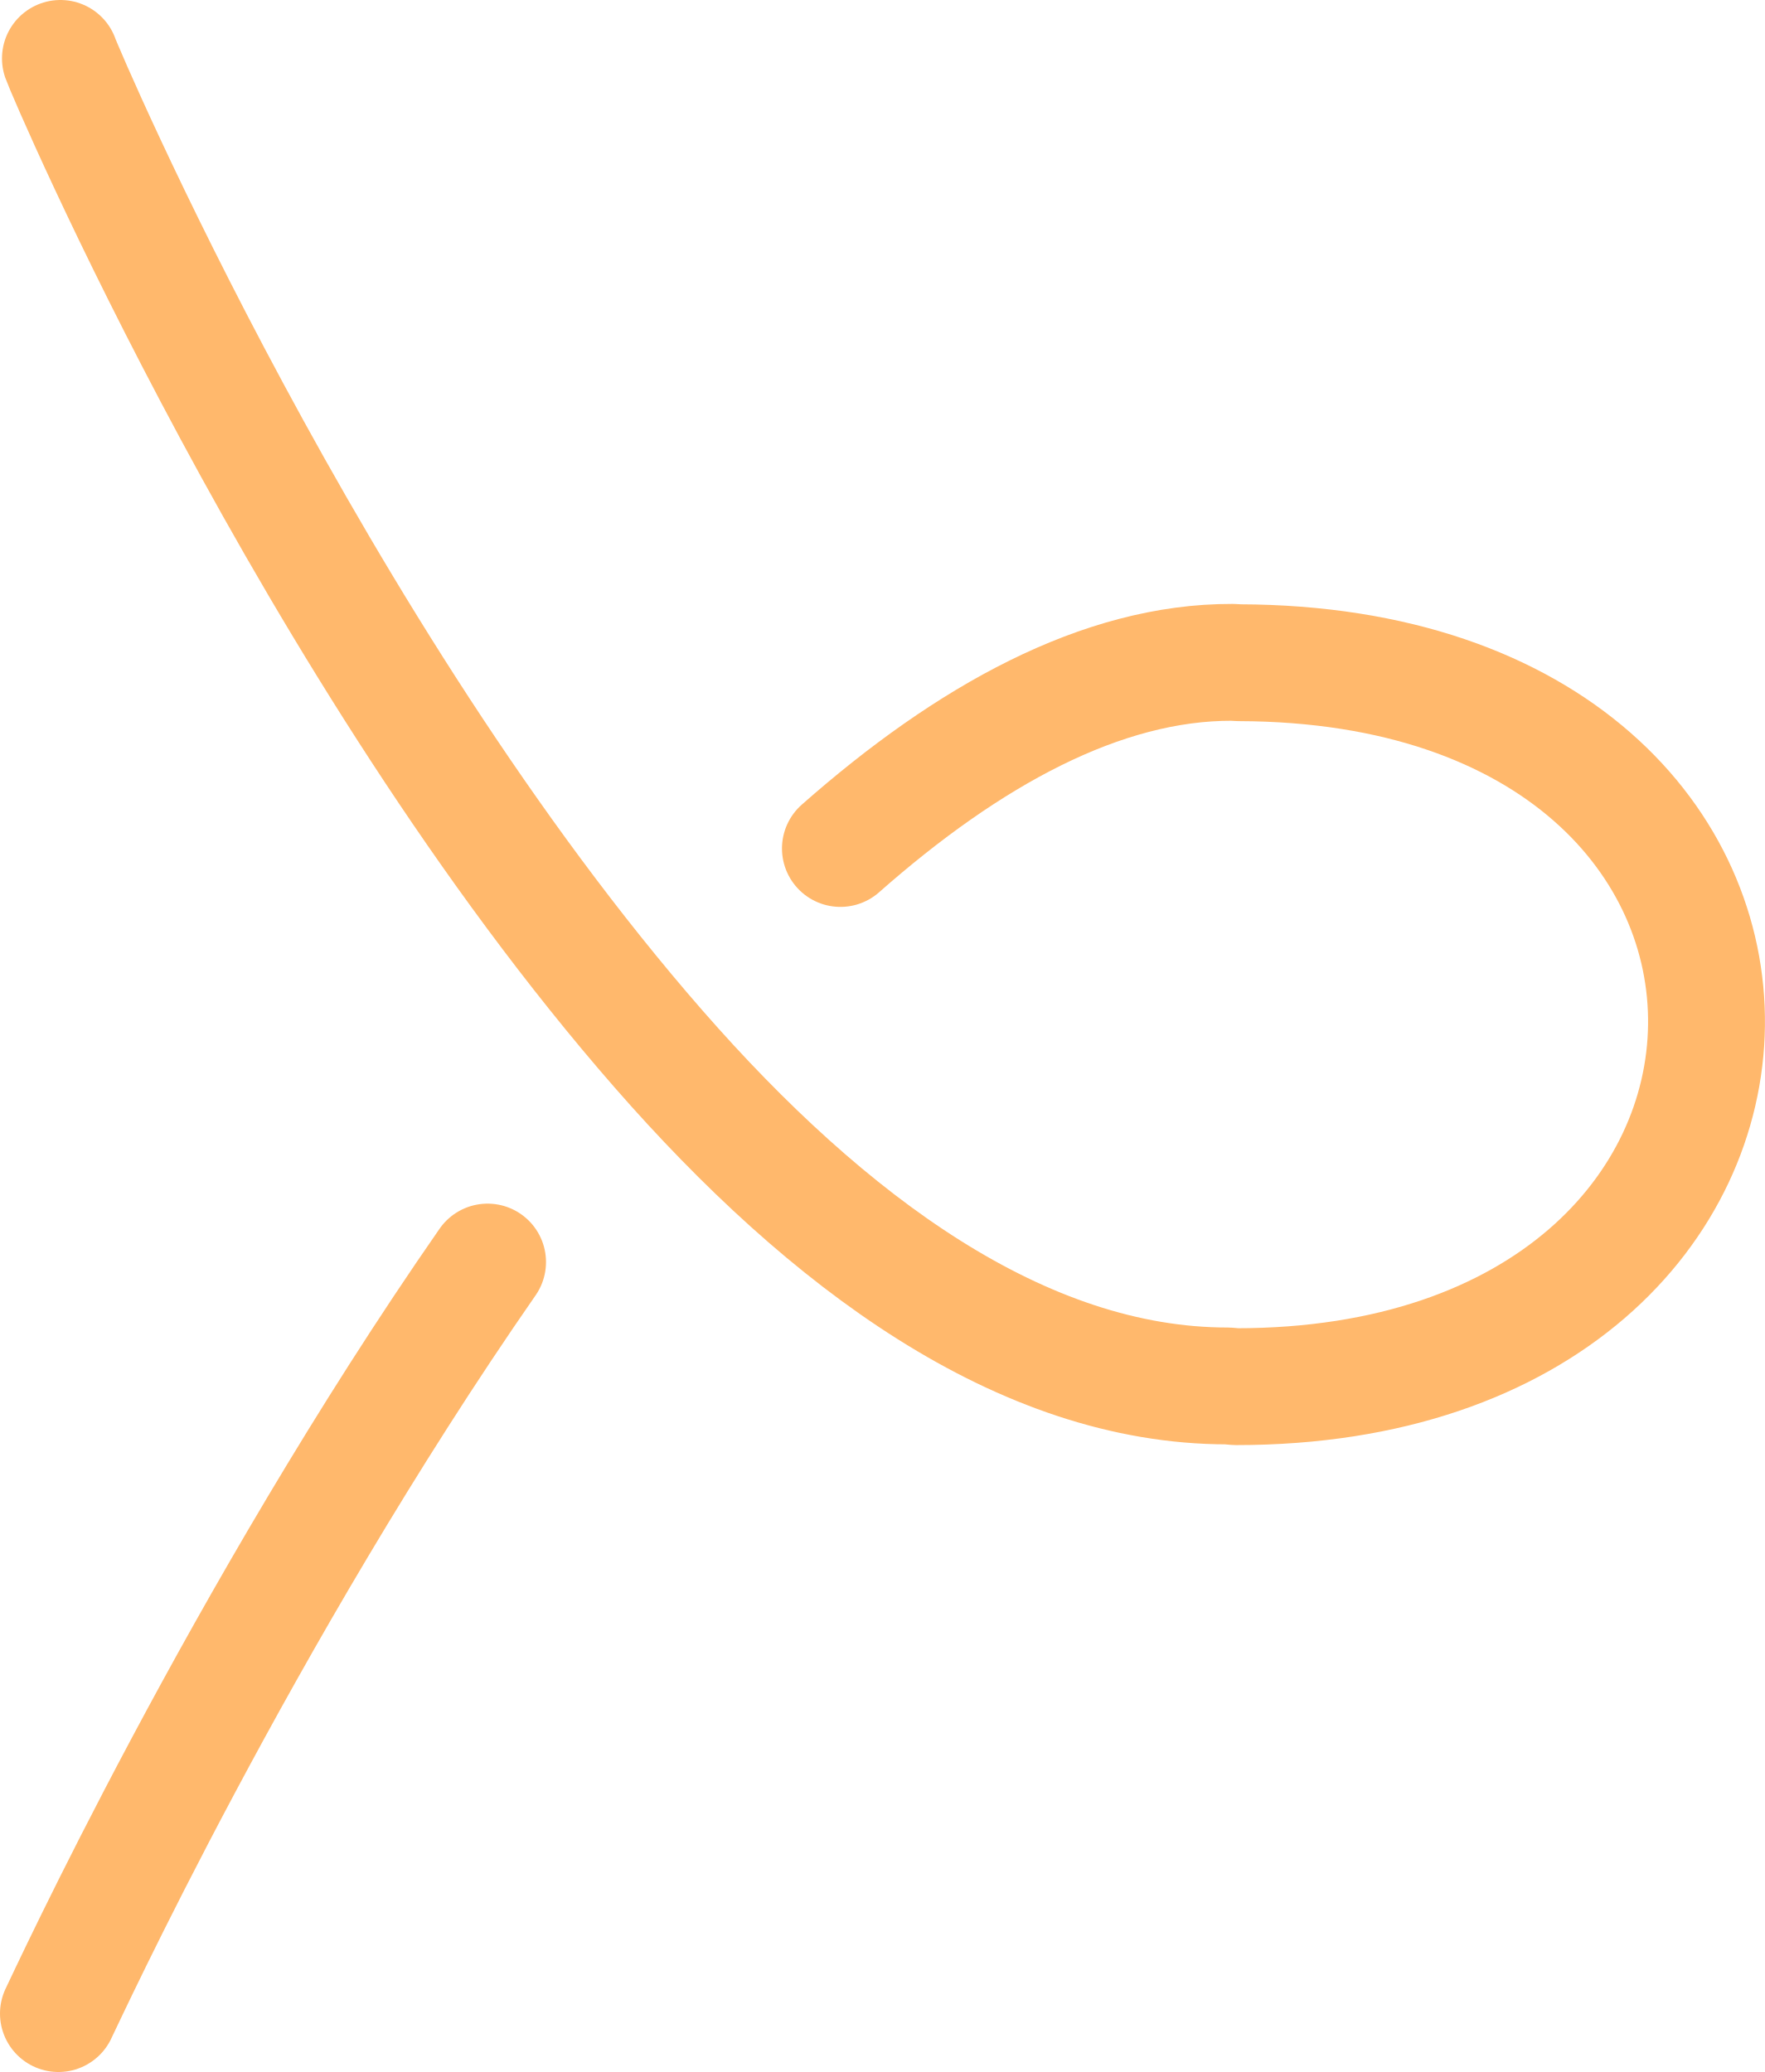
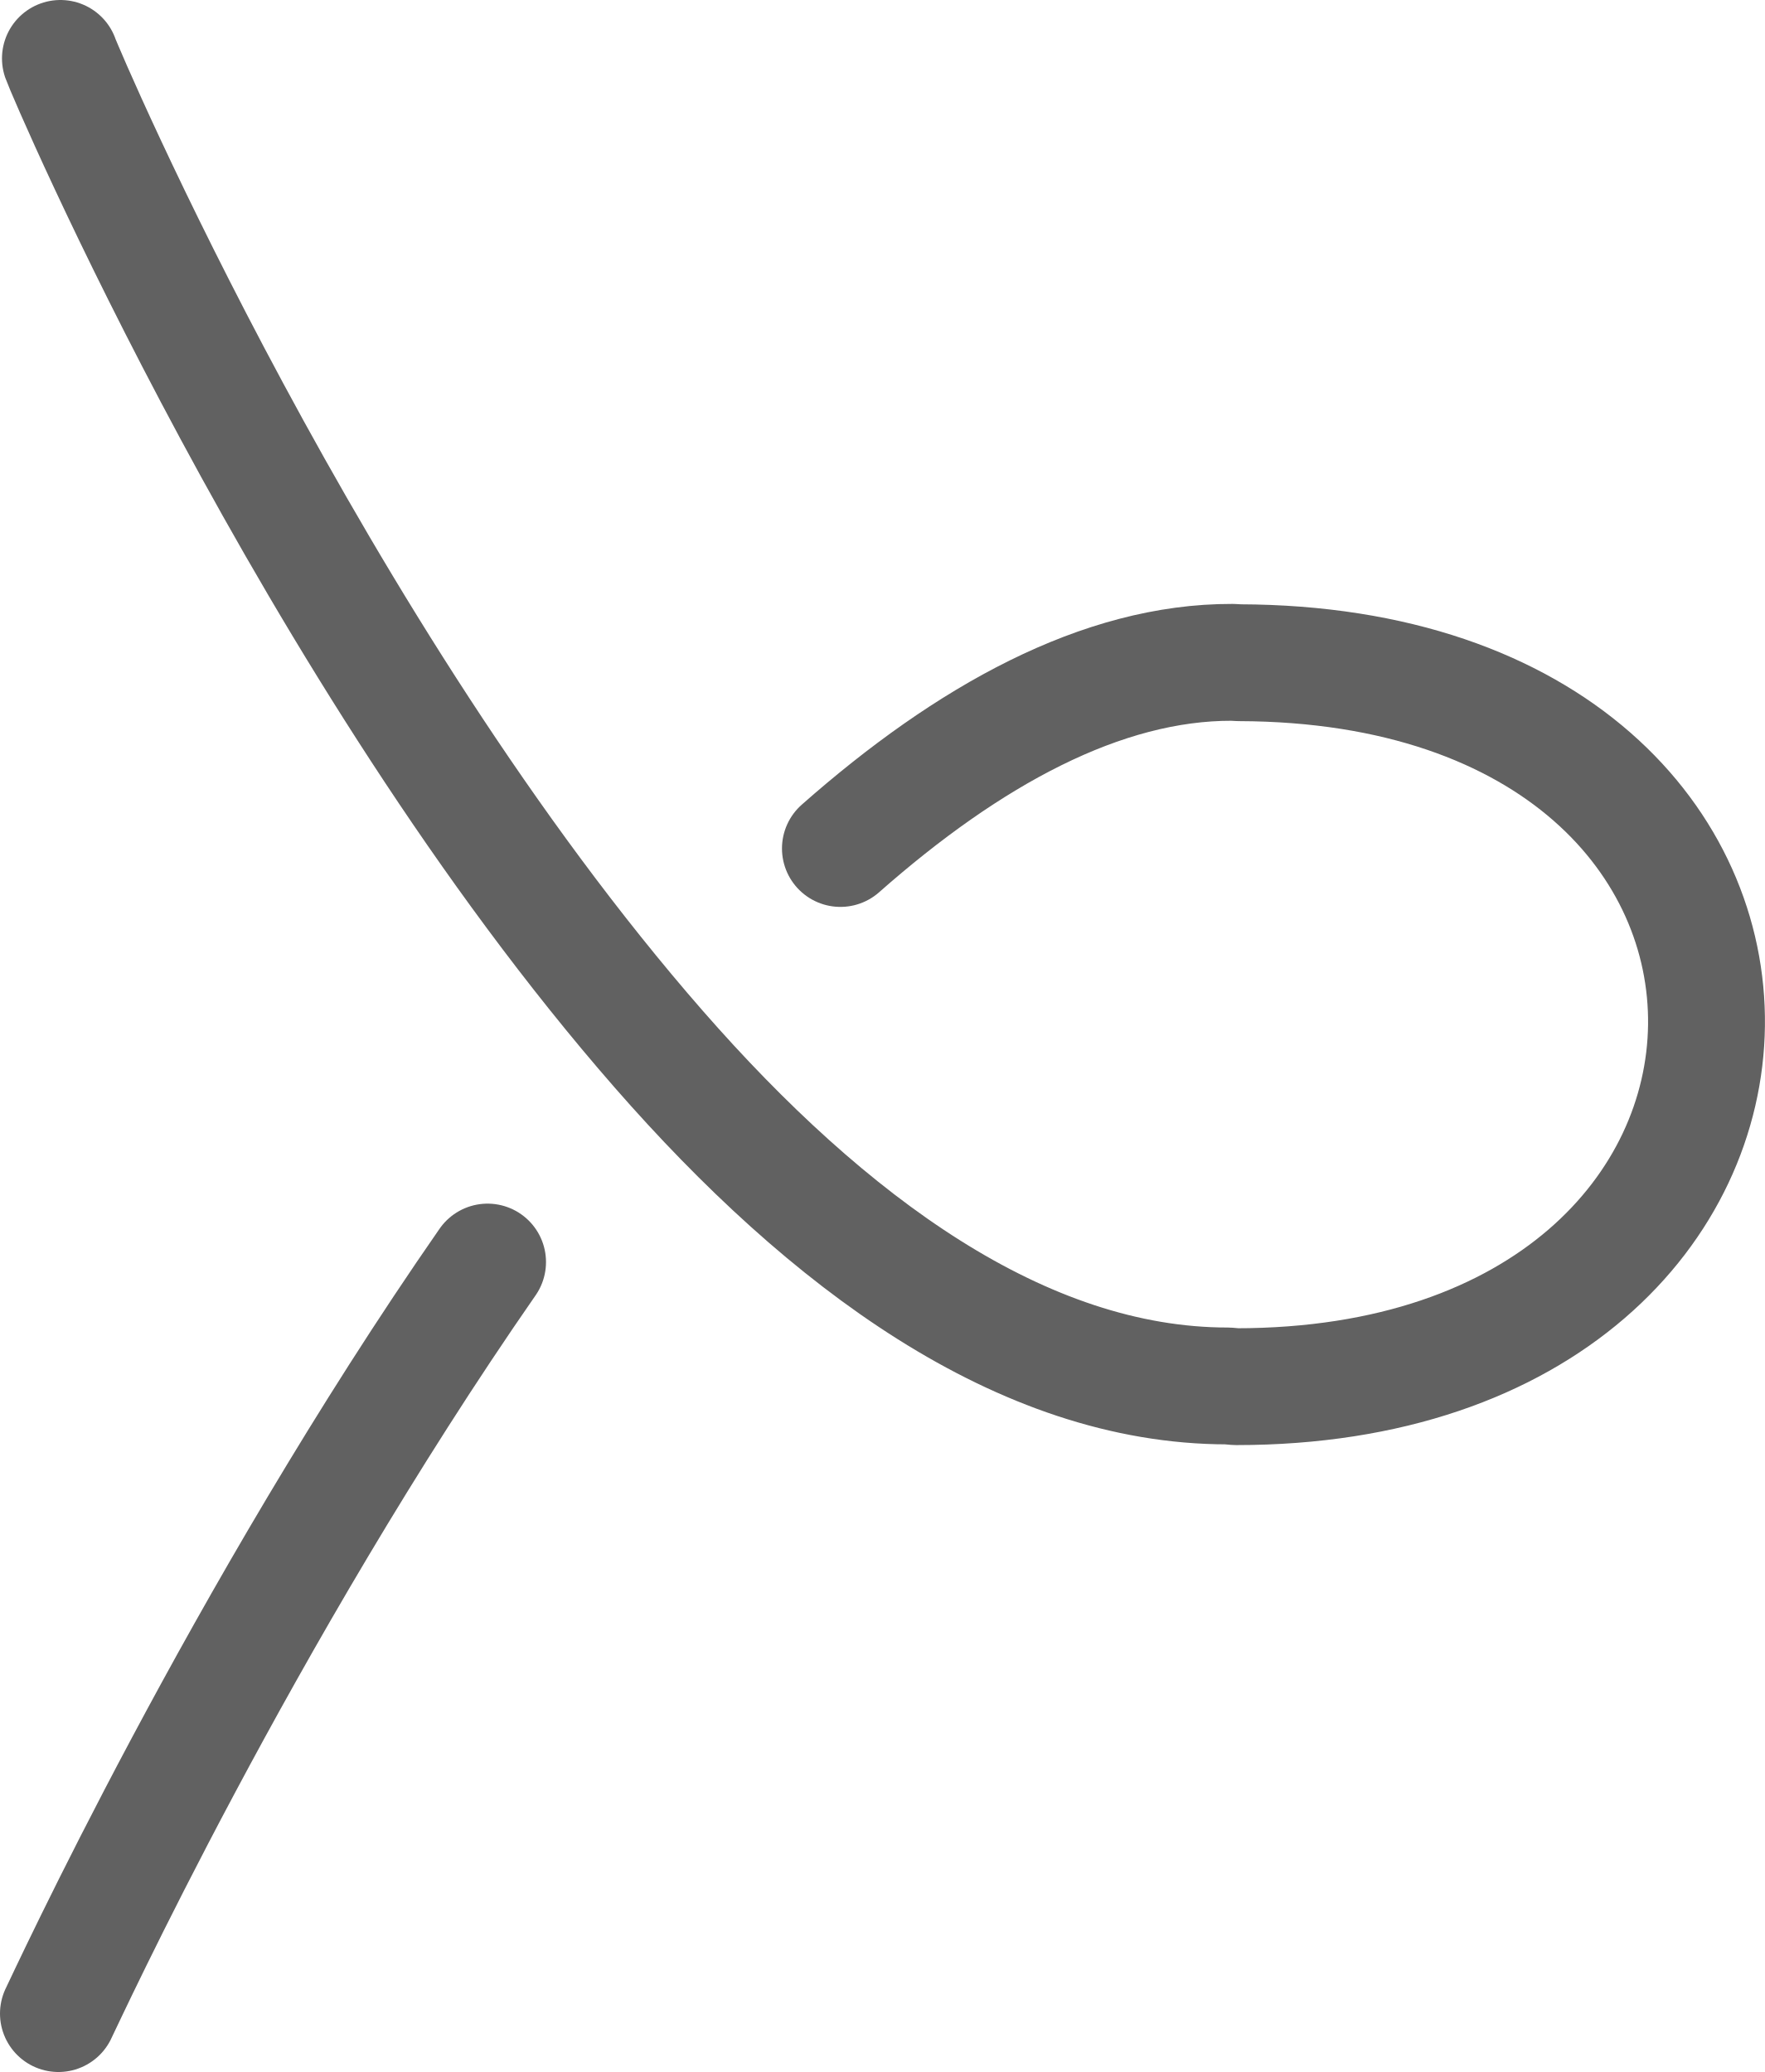
<svg xmlns="http://www.w3.org/2000/svg" xml:space="preserve" stroke-miterlimit="10" style="clip-rule:evenodd;fill-rule:nonzero;stroke-linecap:round;stroke-linejoin:round" viewBox="-20 0 453.057 532.022">
-   <path fill="none" stroke="#ffb86c" stroke-width="30" d="M-4.491 15c1.429 4.119 64.841 152.809 153.587 254.398 43.28 49.543 93.12 86.467 146.054 86.467l2.153.187c158.994 0 162.736-185.4.797-185.89l-1.779-.093c-33.468-.102-67.728 18.785-100.59 47.793m-90.574 106.192C41.945 415.094-3.18 513.4-5 517.022" style="clip-rule:evenodd;fill-rule:nonzero;stroke-linecap:round;stroke-linejoin:round" />
+   <path fill="none" stroke="#616161" stroke-width="30" d="M-4.491 15c1.429 4.119 64.841 152.809 153.587 254.398 43.28 49.543 93.12 86.467 146.054 86.467l2.153.187c158.994 0 162.736-185.4.797-185.89l-1.779-.093c-33.468-.102-67.728 18.785-100.59 47.793m-90.574 106.192C41.945 415.094-3.18 513.4-5 517.022" style="clip-rule:evenodd;fill-rule:nonzero;stroke-linecap:round;stroke-linejoin:round" />
</svg>
